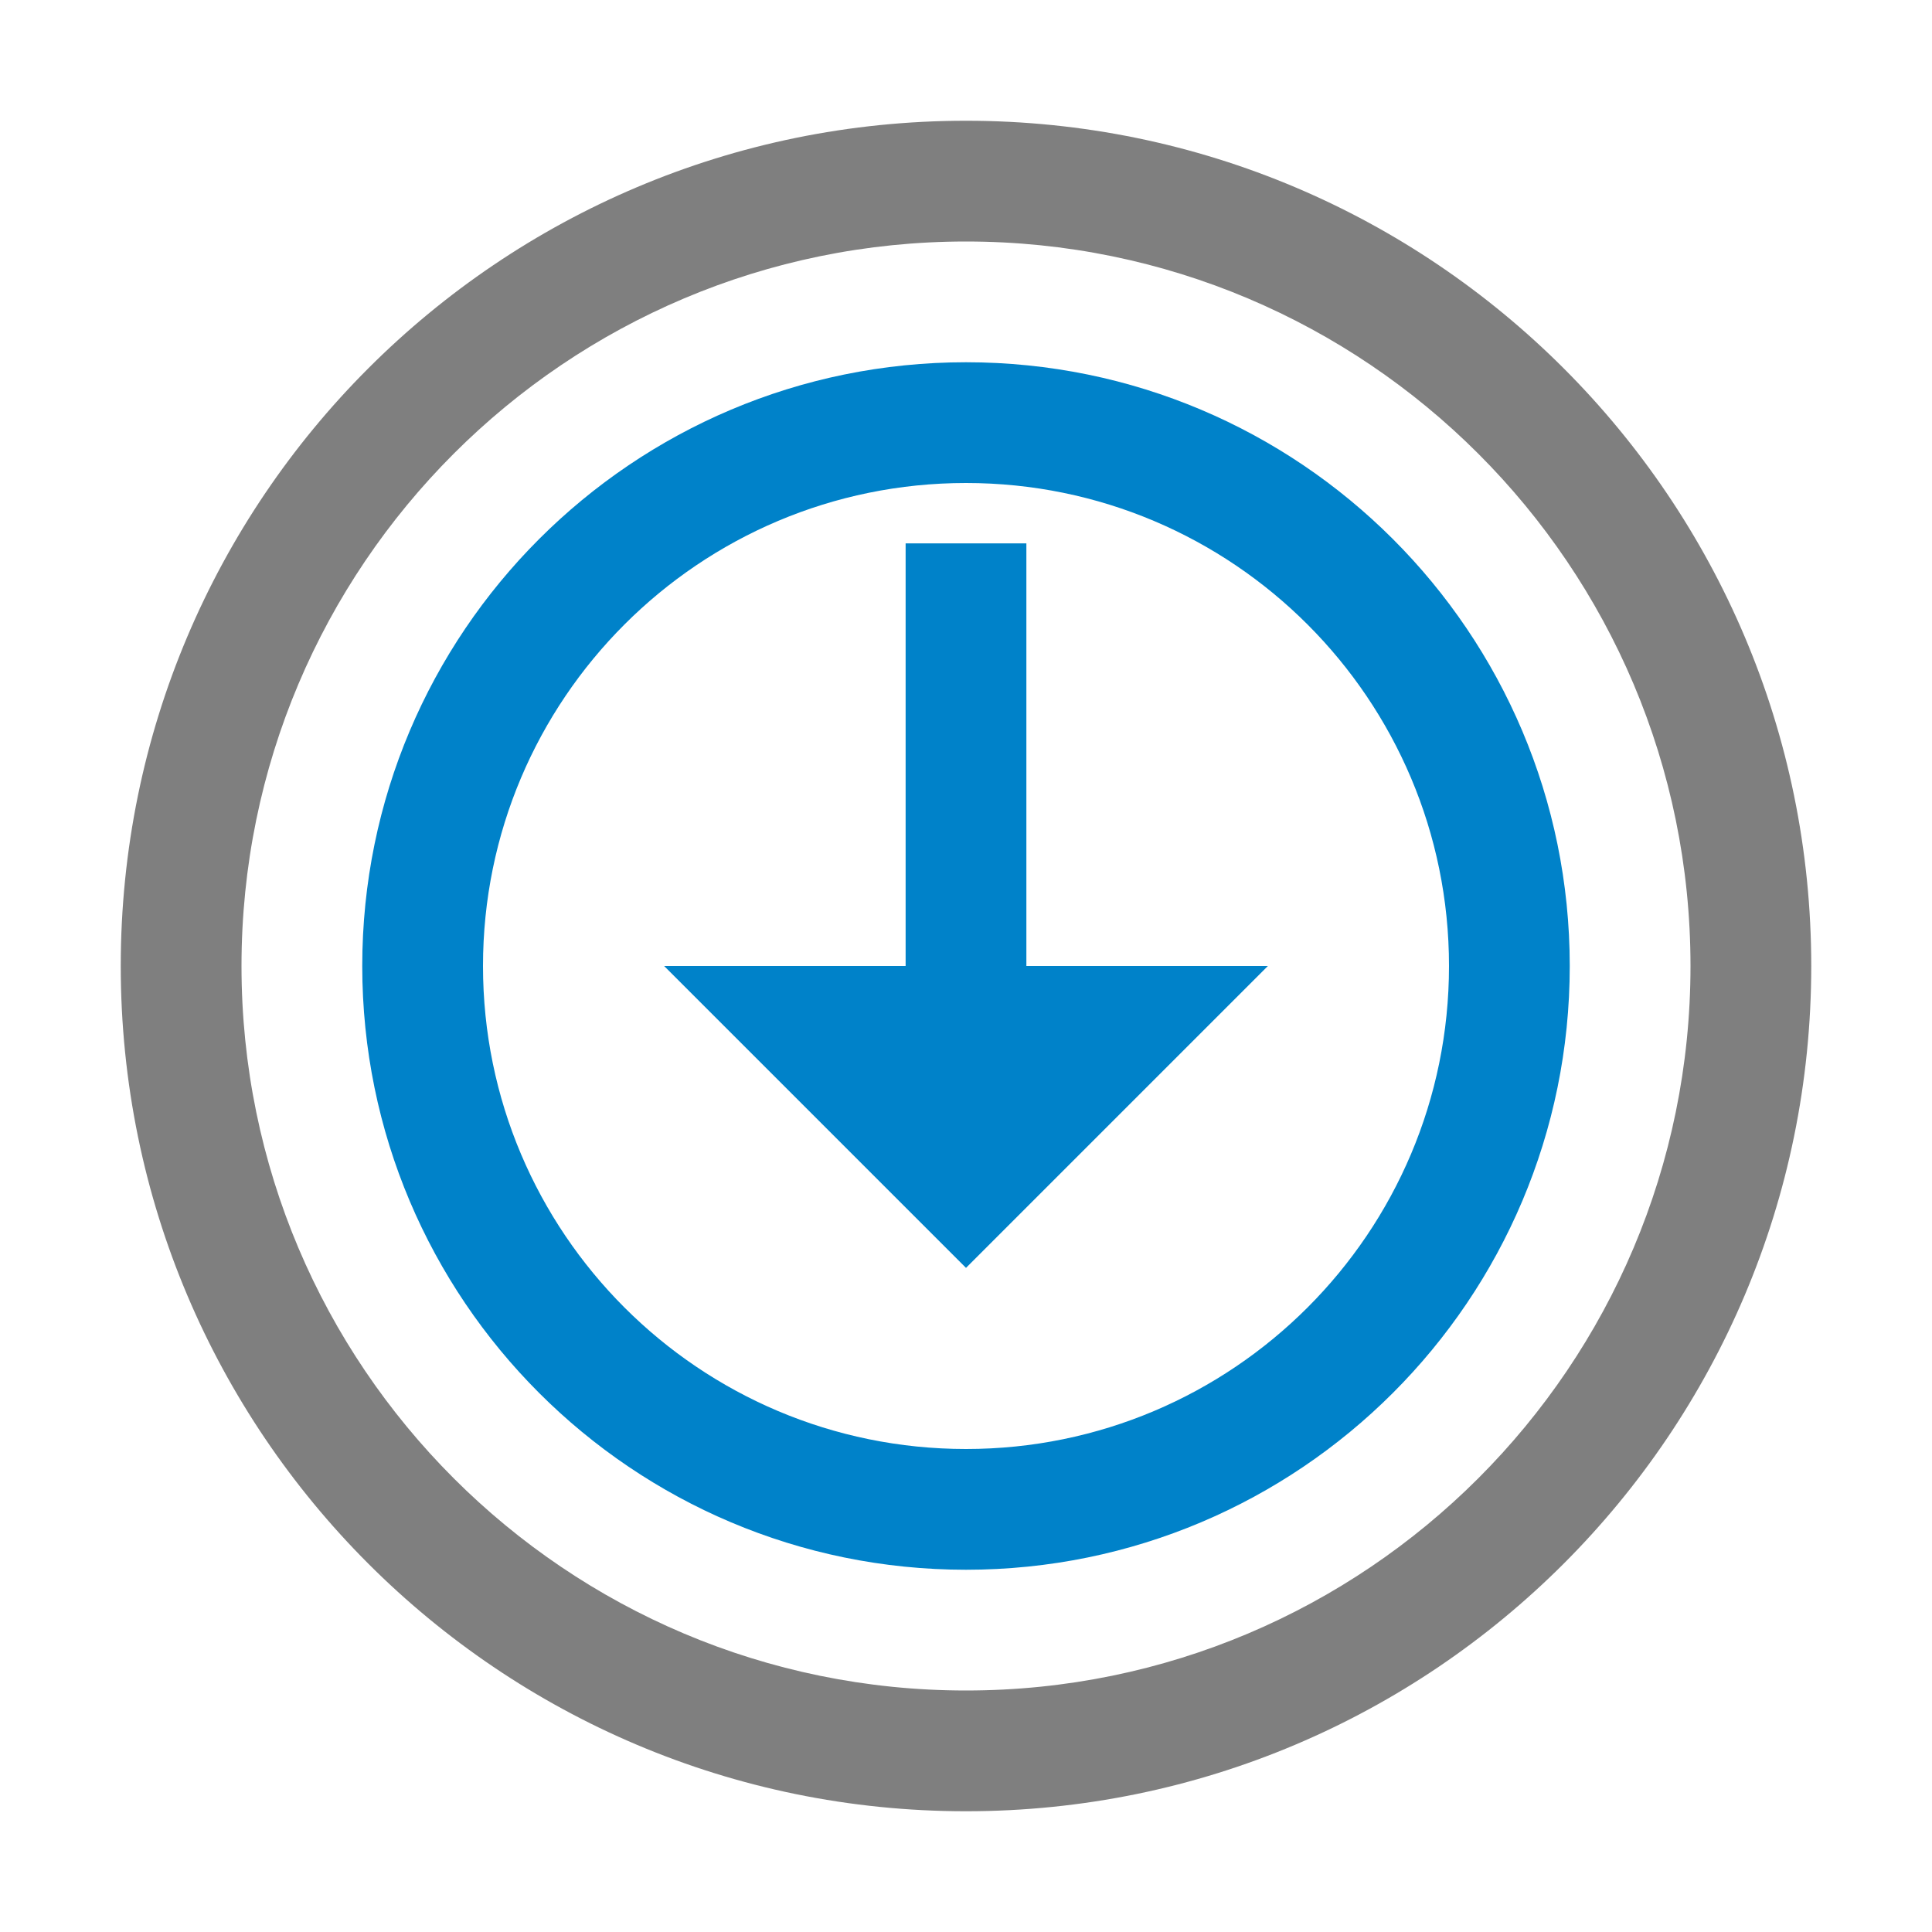
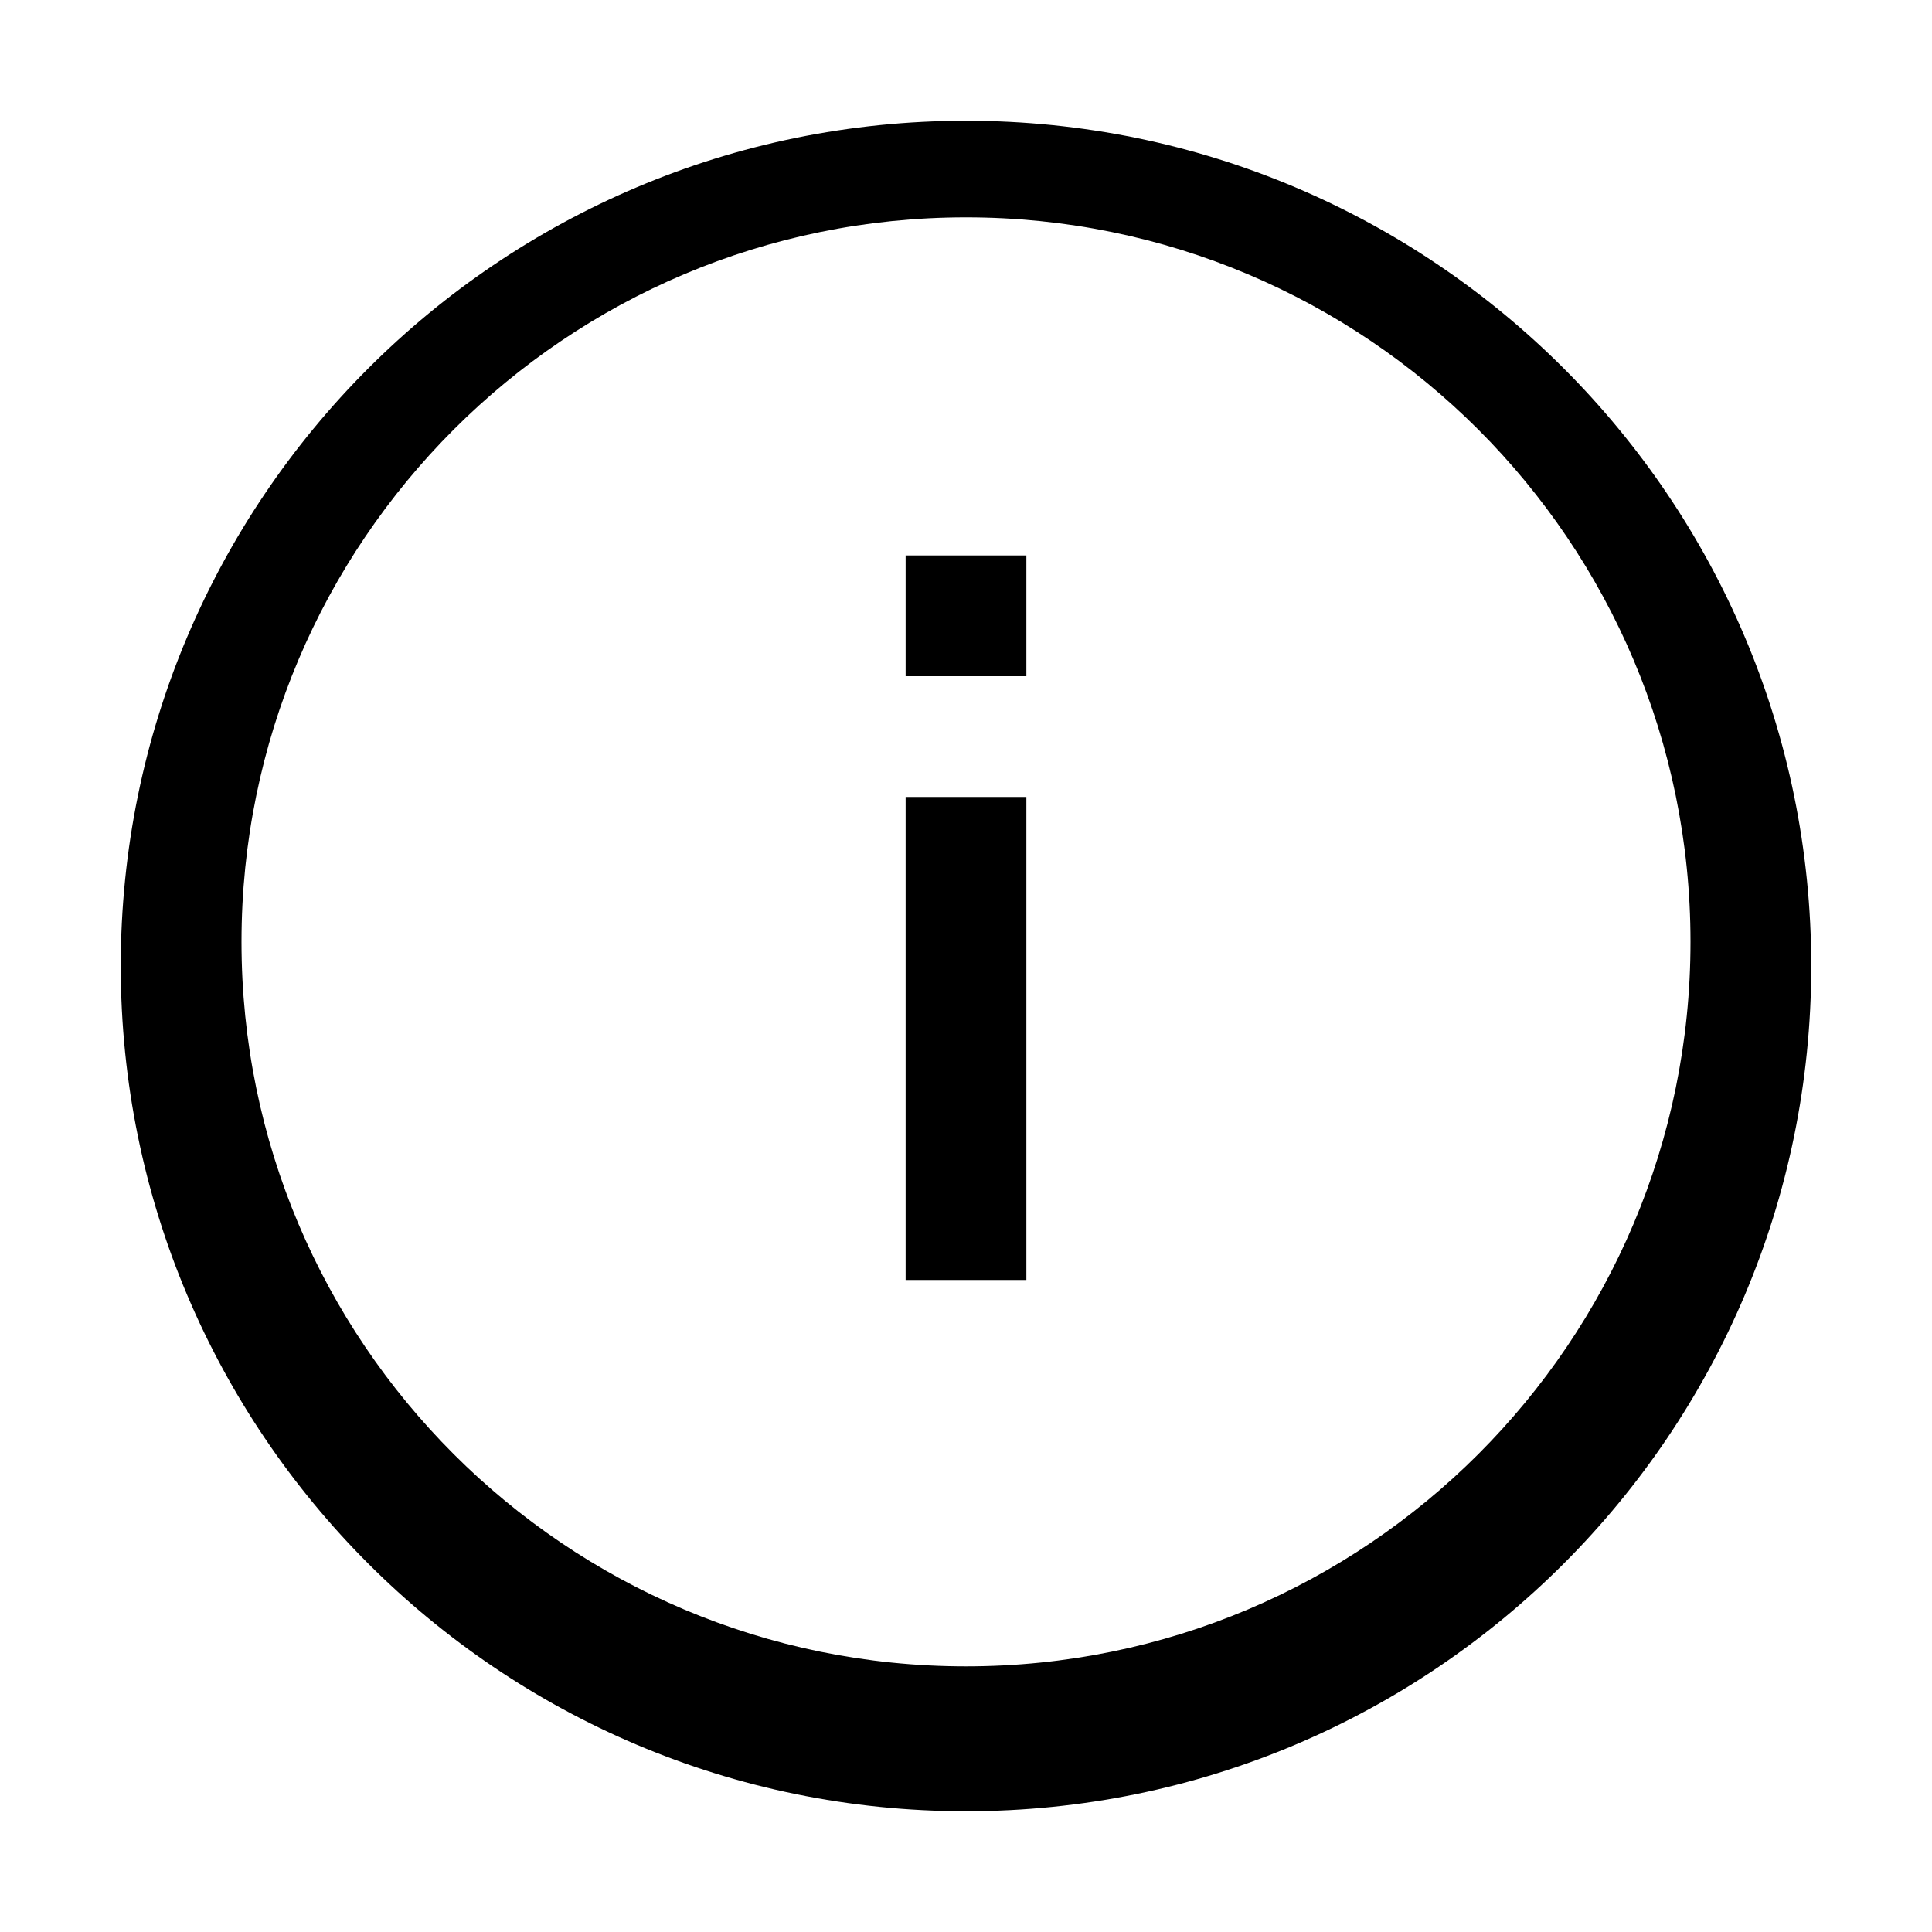
- <svg xmlns="http://www.w3.org/2000/svg" version="1.1" viewBox="0 0 32 32" width="32" height="32">
-   <path d="M16 2C8.268 2 2 8.268 2 16s6.268 14 14 14 14-6.268 14-14S23.732 2 16 2zm0 2c6.627 0 12 5.373 12 12s-5.373 12-12 12S4 22.627 4 16 9.373 4 16 4z" fill="#000000" opacity="0.5" />
-   <path d="M16 6c-5.523 0-10 4.477-10 10s4.477 10 10 10 10-4.477 10-10S21.523 6 16 6zm0 2c4.418 0 8 3.582 8 8s-3.582 8-8 8-8-3.582-8-8 3.582-8 8-8z" fill="#0082c9" />
-   <path d="M15 9v7h-4l5 5 5-5h-4V9z" fill="#0082c9" />
+ <svg xmlns="http://www.w3.org/2000/svg" version="1.1" viewbox="0 0 32 32" width="32" height="32">
+   <path d="M16 2C8.268 2 2 8.268 2 16s6.268 14 14 14 14-6.268 14-14S23.732 2 16 2zm0 25.6c-6.627 0-12-5.373-12-12s5.373-12 12-12 12 5.373 12 12-5.373 12-12 12zm-1-6.4h2v-8h-2v8zm0-10h2v-2h-2v2z" fill="#000" />
</svg>
